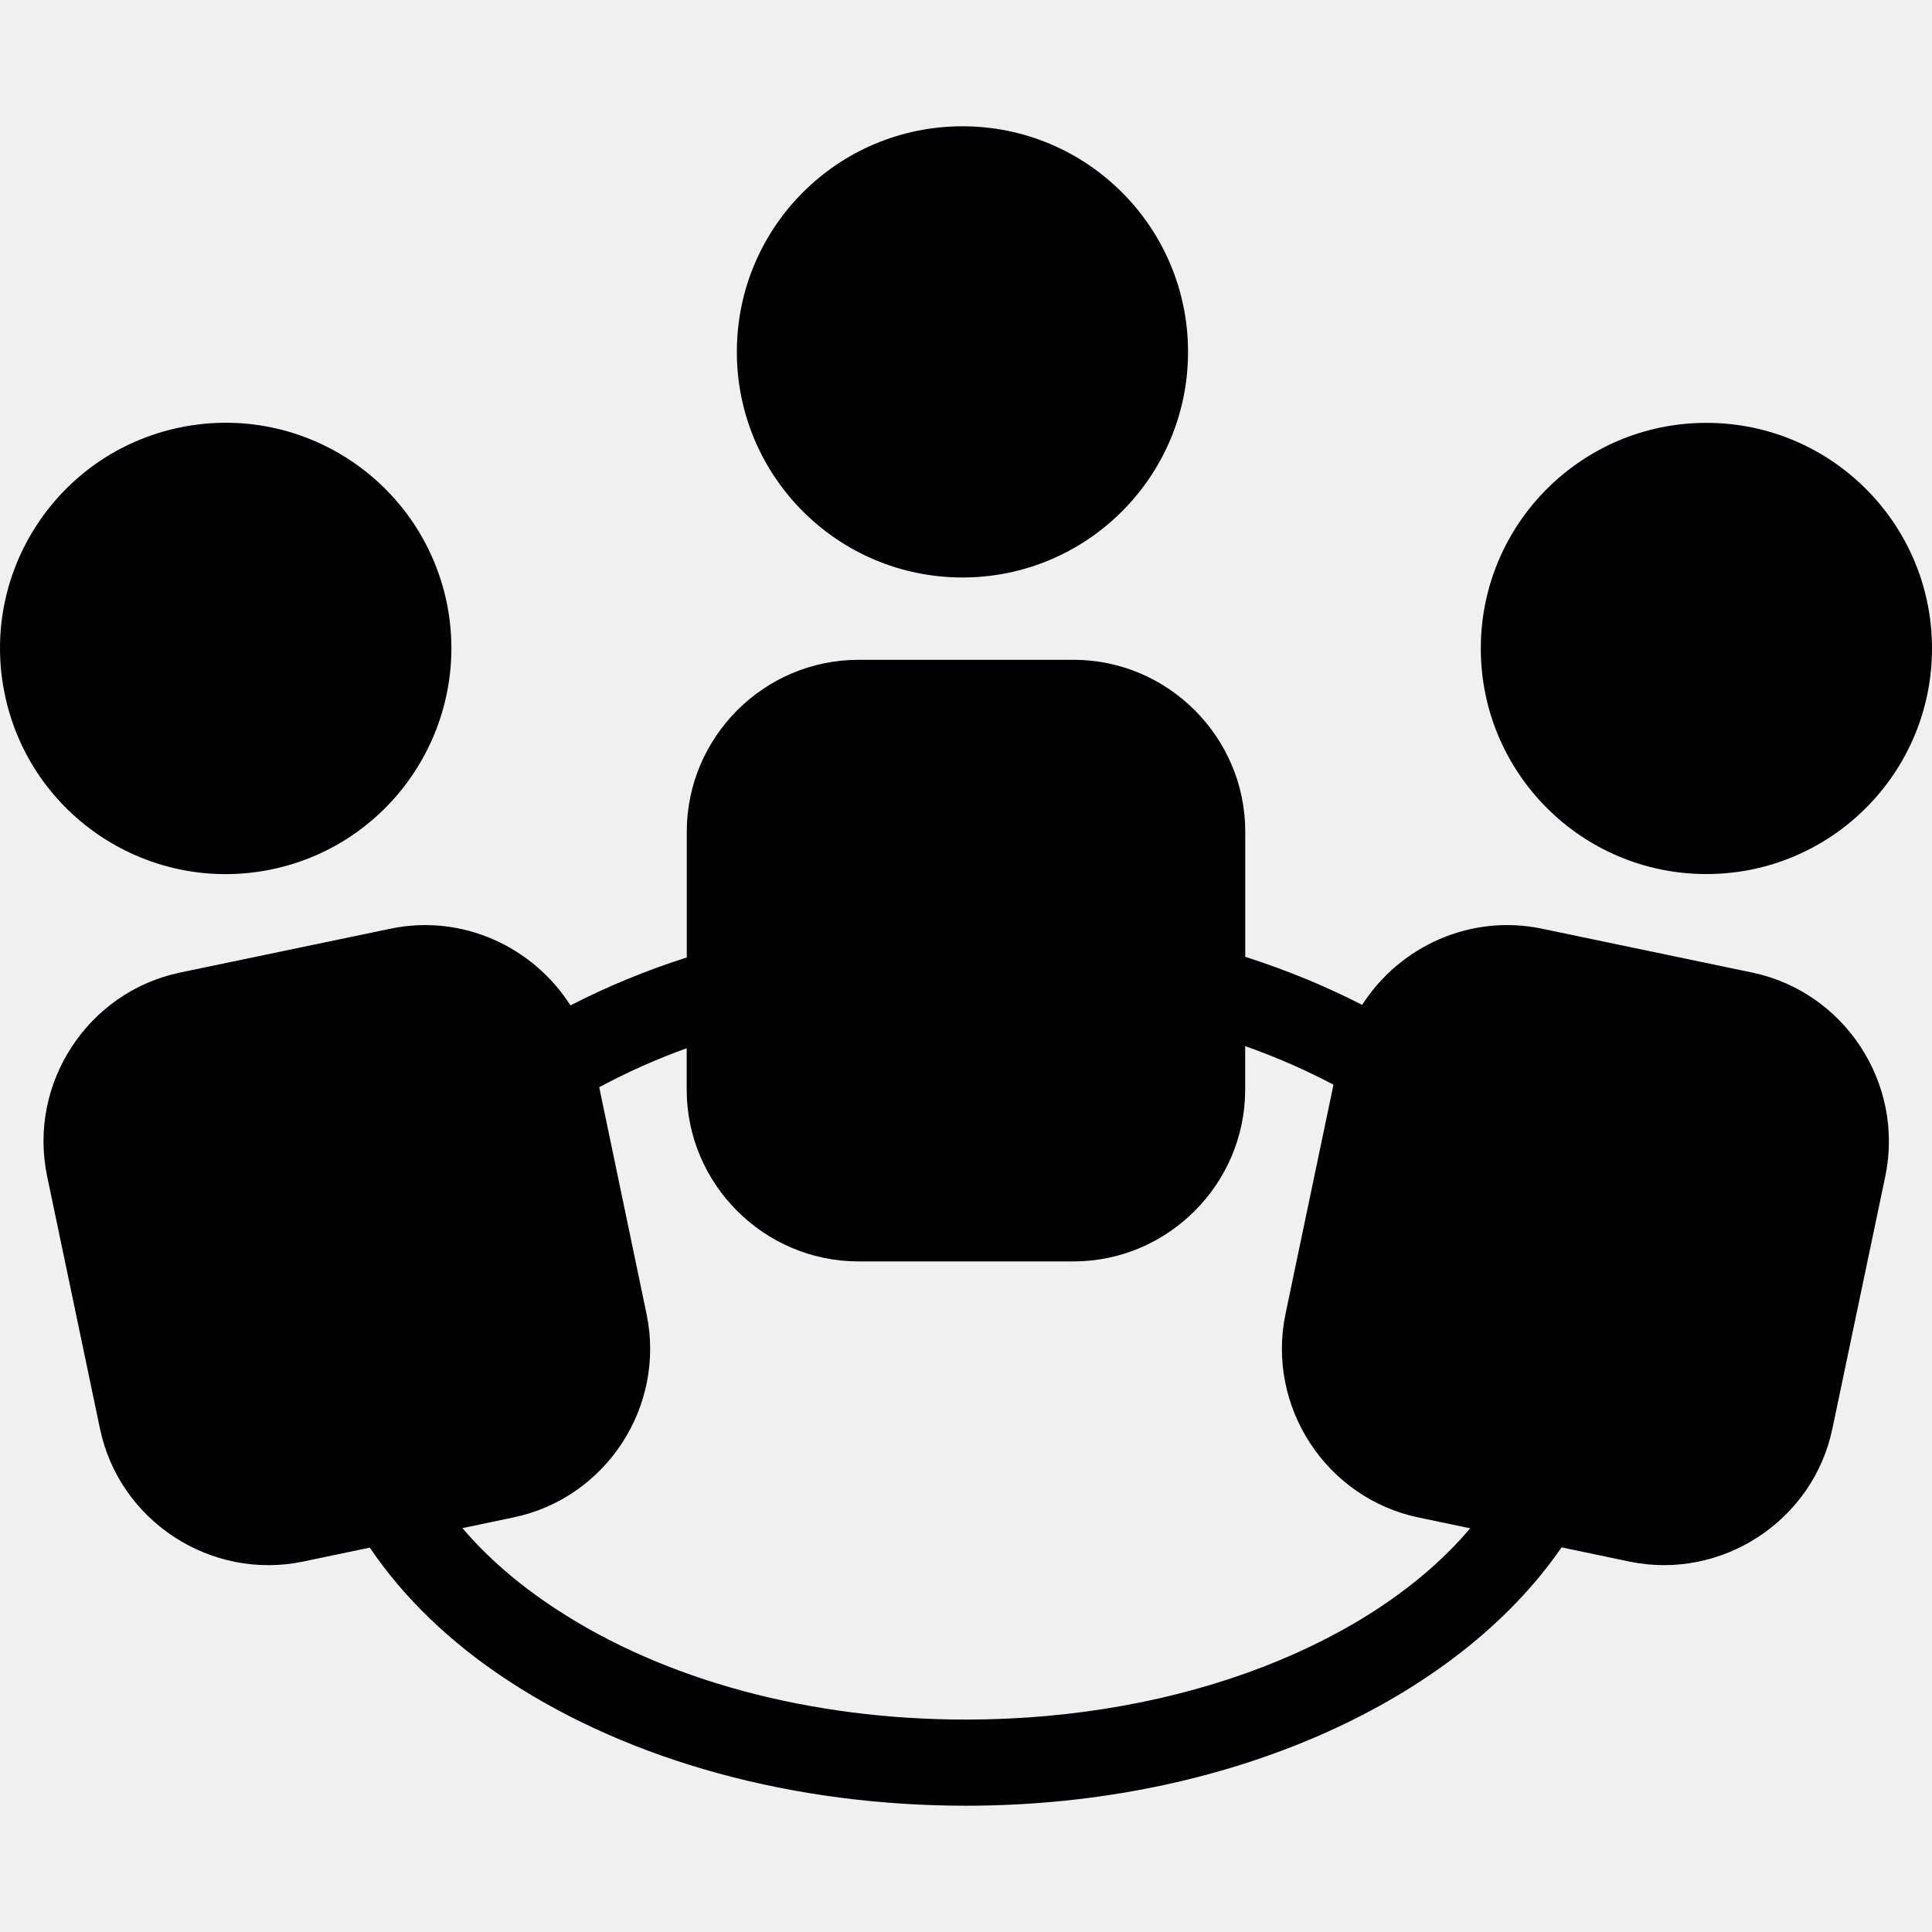
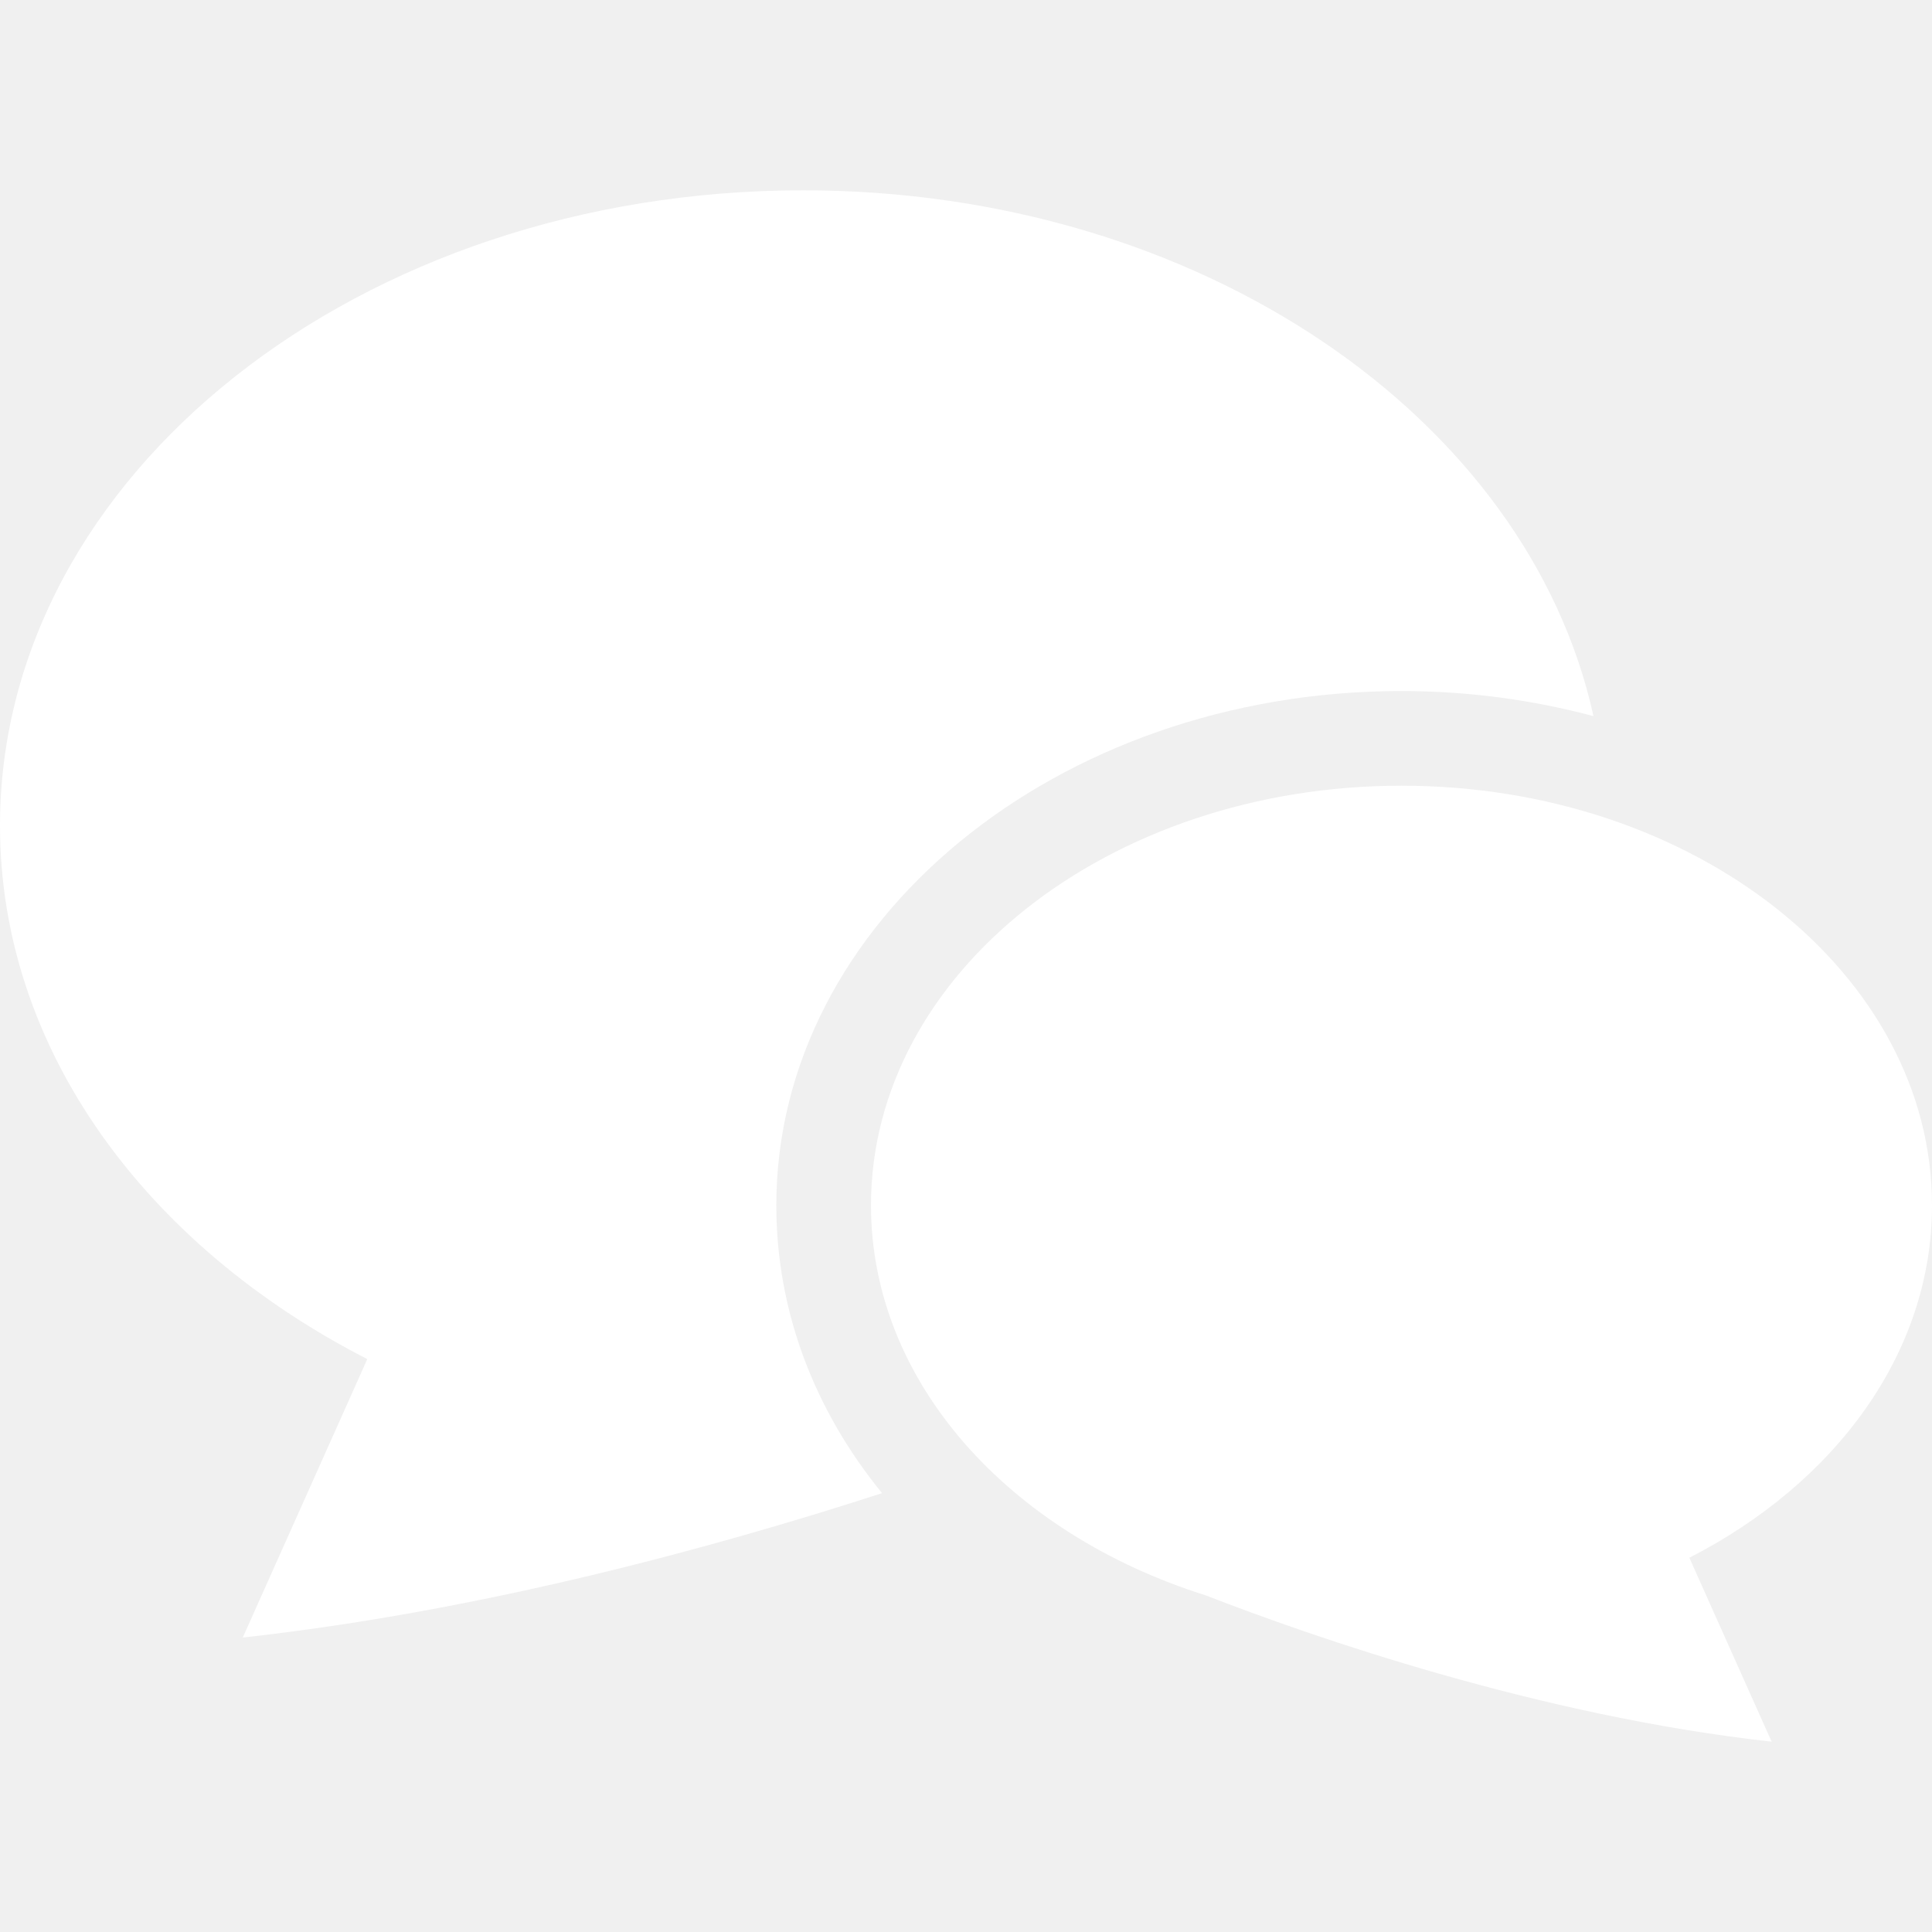
- <svg xmlns="http://www.w3.org/2000/svg" version="1.1" id="Capa_1" x="0px" y="0px" viewBox="0 0 502.648 502.648" style="enable-background:new 0 0 502.648 502.648;" xml:space="preserve">
-   <g>
-     <g>
-       <g>
-         <circle style="fill:#010002;" cx="250.399" cy="91.549" r="58.694" />
-         <path style="fill:#010002;" d="M455.861,253.028l-54.703-11.411c-18.637-3.904-37.037,4.638-46.765,19.824     c-9.448-4.853-19.608-9.038-30.415-12.511v-32.529c0.022-24.612-20.126-44.738-44.651-44.738h-55.933     c-24.655,0-44.716,20.126-44.716,44.738v32.701c-10.699,3.408-20.751,7.593-30.264,12.468     c-9.728-15.251-28.15-23.857-46.809-19.953l-54.747,11.411c-24.03,5.026-39.626,28.862-34.6,52.978l13.741,65.64     c4.983,24.051,28.84,39.647,52.892,34.621l17.321-3.624c8.671,12.813,20.665,24.569,36.023,34.621     c31.989,20.967,74.247,32.529,119.092,32.529c68.617,0,127.721-27.589,154.943-67.215l17.602,3.689     c24.03,5.004,47.887-10.57,52.87-34.621l13.762-65.64C495.508,281.89,479.912,258.054,455.861,253.028z M251.305,447.381     c-40.51,0-78.475-10.203-106.797-28.862c-9.707-6.342-17.753-13.395-24.202-20.945l13.266-2.783     c24.073-5.004,39.669-28.84,34.643-52.913l-12.317-59.018c7.183-3.861,14.733-7.248,22.757-10.138v10.764     c0,24.569,20.104,44.695,44.716,44.695h55.933c24.548,0,44.652-20.147,44.652-44.695v-11.325     c8.175,2.912,15.854,6.256,22.973,10.052L334.439,341.9c-4.983,24.073,10.591,47.909,34.664,52.913l13.395,2.804     C357.52,427.191,308.101,447.381,251.305,447.381z" />
-         <circle style="fill:#010002;" cx="443.954" cy="168.708" r="58.694" />
-         <path style="fill:#010002;" d="M70.736,226.172c31.752-6.644,52.029-37.77,45.471-69.501     c-6.687-31.709-37.749-52.072-69.523-45.428c-31.709,6.622-52.072,37.727-45.428,69.458     C7.879,212.453,38.984,232.795,70.736,226.172z" />
-       </g>
-     </g>
-     <g>
- 	</g>
-     <g>
- 	</g>
-     <g>
- 	</g>
-     <g>
- 	</g>
-     <g>
- 	</g>
-     <g>
- 	</g>
-     <g>
- 	</g>
-     <g>
- 	</g>
-     <g>
- 	</g>
-     <g>
- 	</g>
-     <g>
- 	</g>
-     <g>
- 	</g>
-     <g>
- 	</g>
-     <g>
- 	</g>
-     <g>
- 	</g>
-   </g>
-   <g>
- </g>
-   <g>
- </g>
-   <g>
- </g>
-   <g>
- </g>
-   <g>
- </g>
-   <g>
- </g>
-   <g>
- </g>
-   <g>
- </g>
-   <g>
- </g>
-   <g>
- </g>
-   <g>
- </g>
-   <g>
- </g>
-   <g>
- </g>
-   <g>
- </g>
-   <g>
- </g>
+ <svg xmlns="http://www.w3.org/2000/svg" viewBox="0 0 512 512">
+   <path fill="#FFFFFF" d="M371.415,183.131c17.758,0,34.83,2.371,50.873,6.644c-17.414-79.136-104.446-139.34-209.451-139.34   C95.288,50.435,0,125.809,0,218.804c0,59.291,38.78,111.379,97.336,141.368l-33.002,73.796   c62.089-6.899,122.958-23.217,169.422-38.27c-17.91-21.933-28.024-48.236-28.024-76.266   C205.732,244.275,280.058,183.131,371.415,183.131z" />
+   <path fill="#FFFFFF" d="M512,319.432c0-61.428-62.947-111.213-140.585-111.213c-77.647,0-140.595,49.785-140.595,111.213   c0,46.914,36.736,87.006,88.678,103.344c28.259,10.976,88.286,31.929,150.008,38.789L447.7,412.819   C486.382,393.012,512,358.603,512,319.432z" />
</svg>
